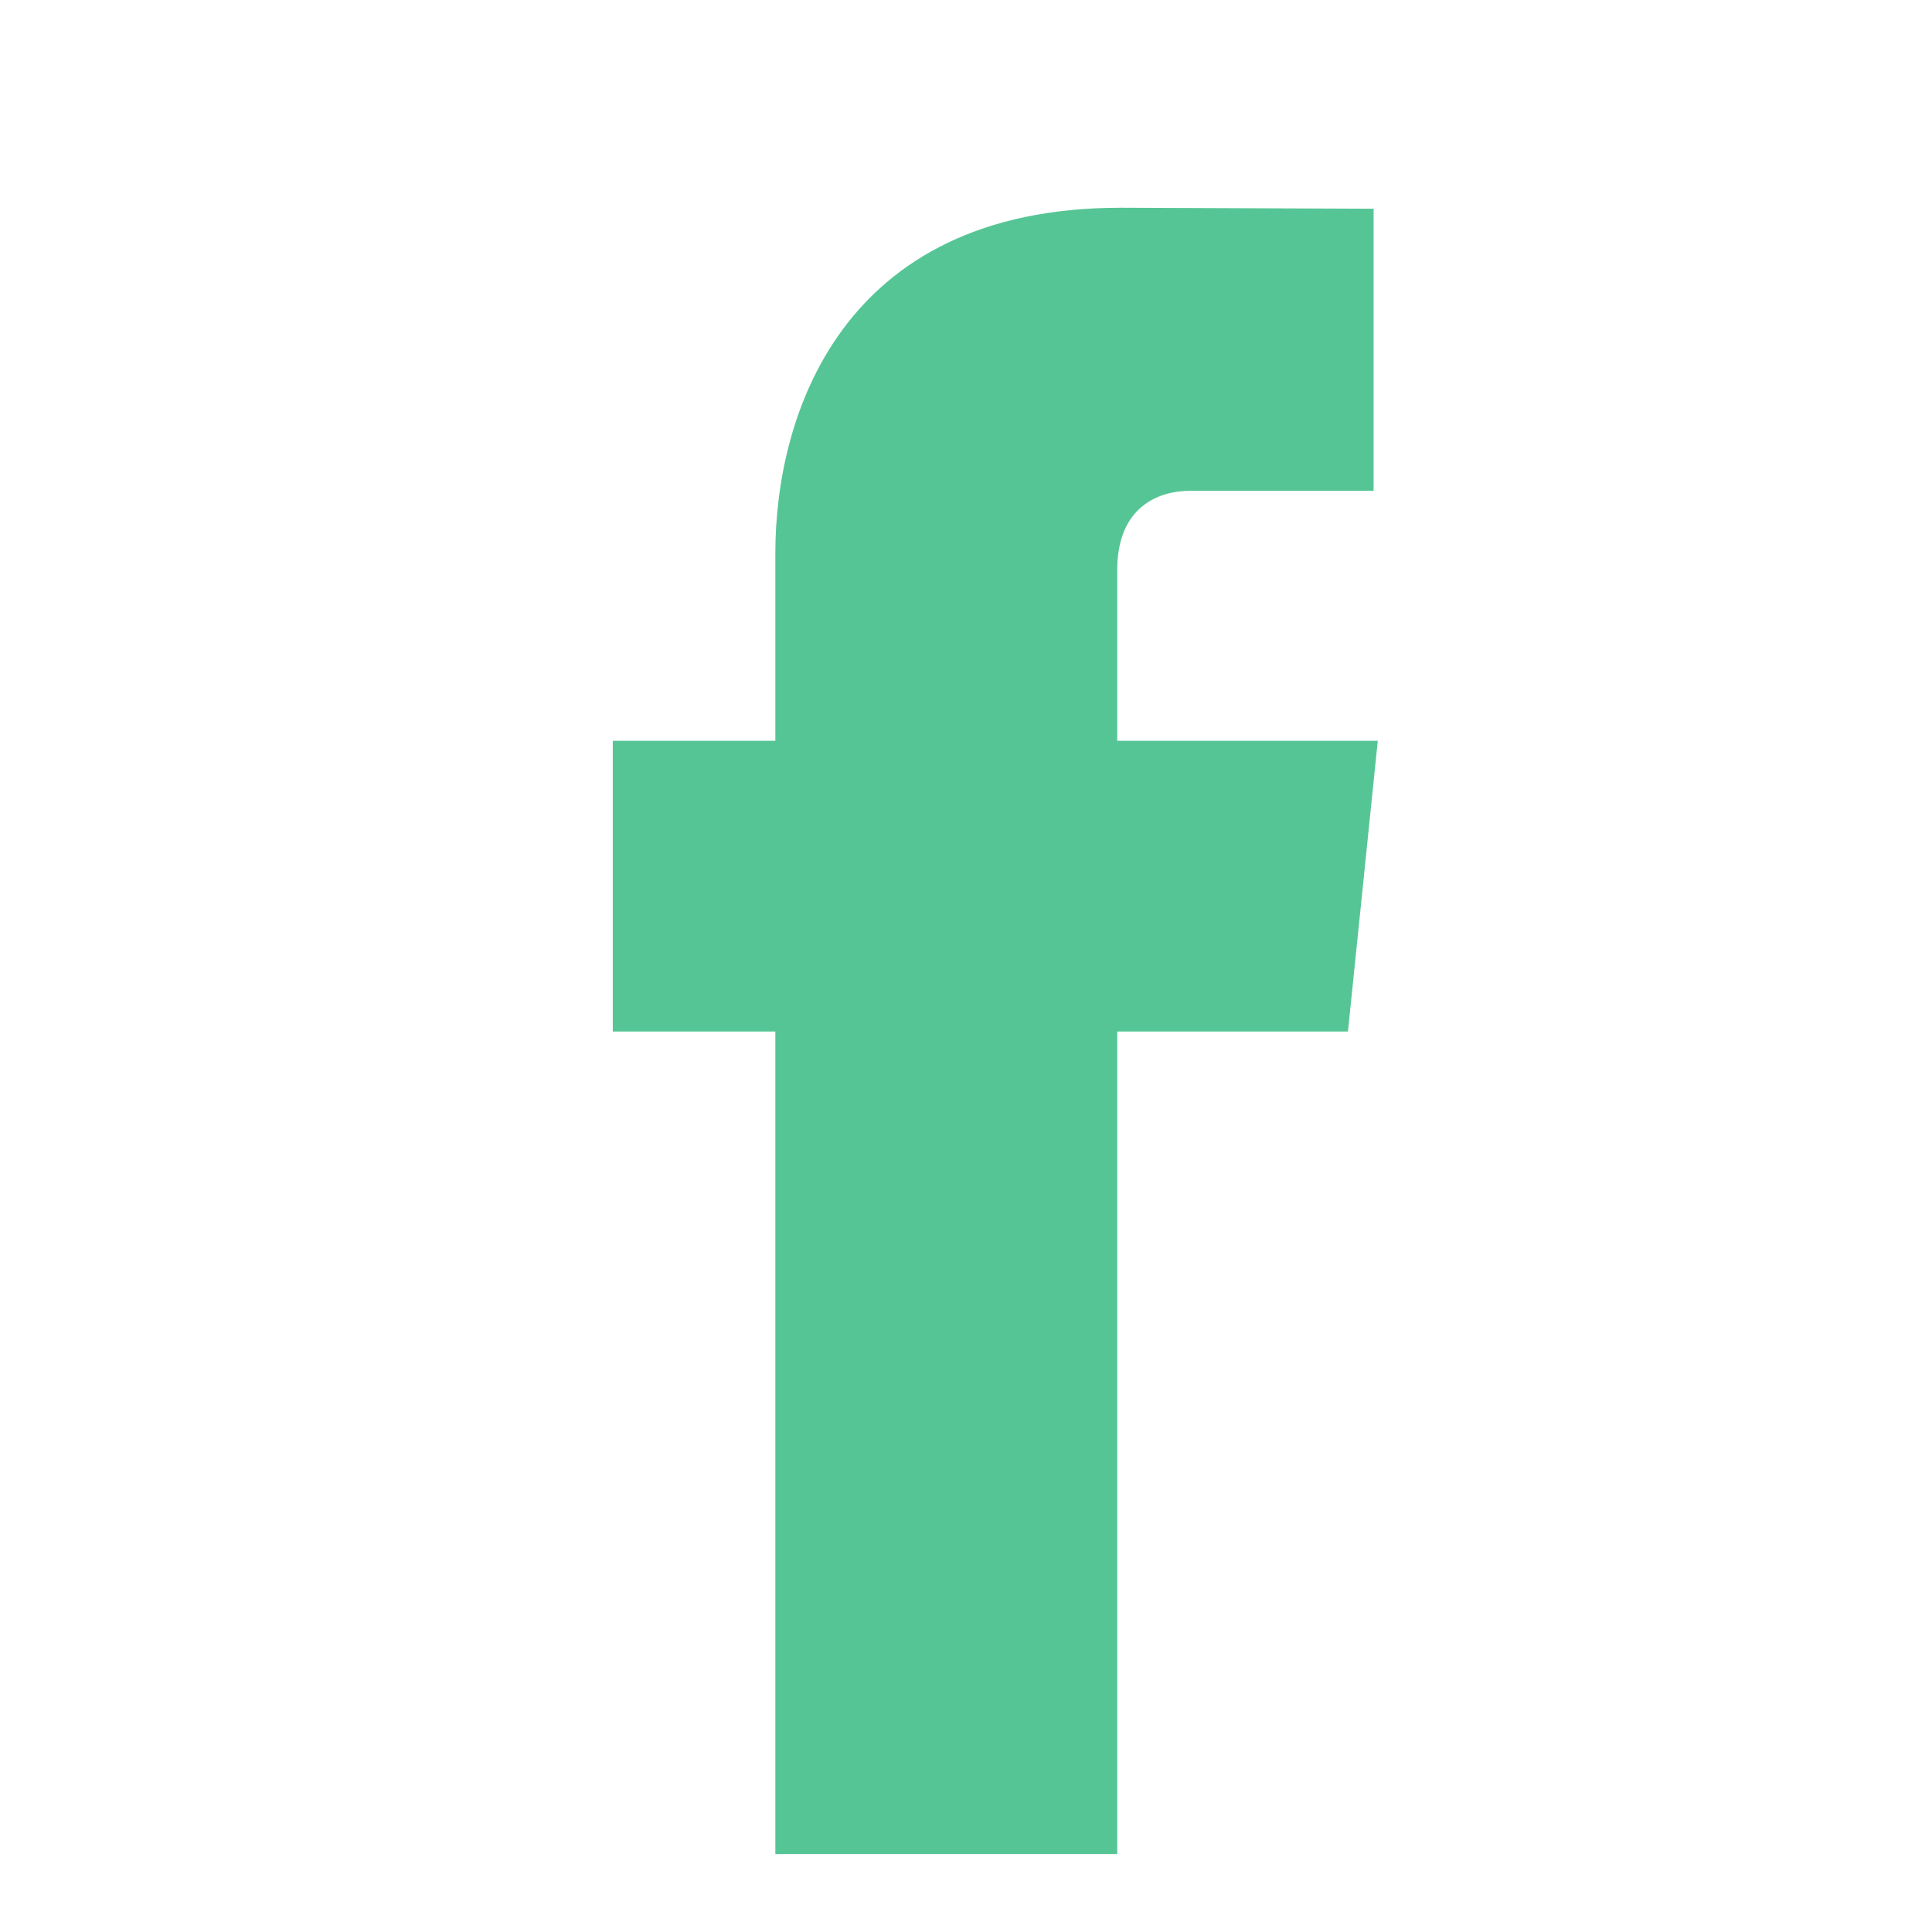
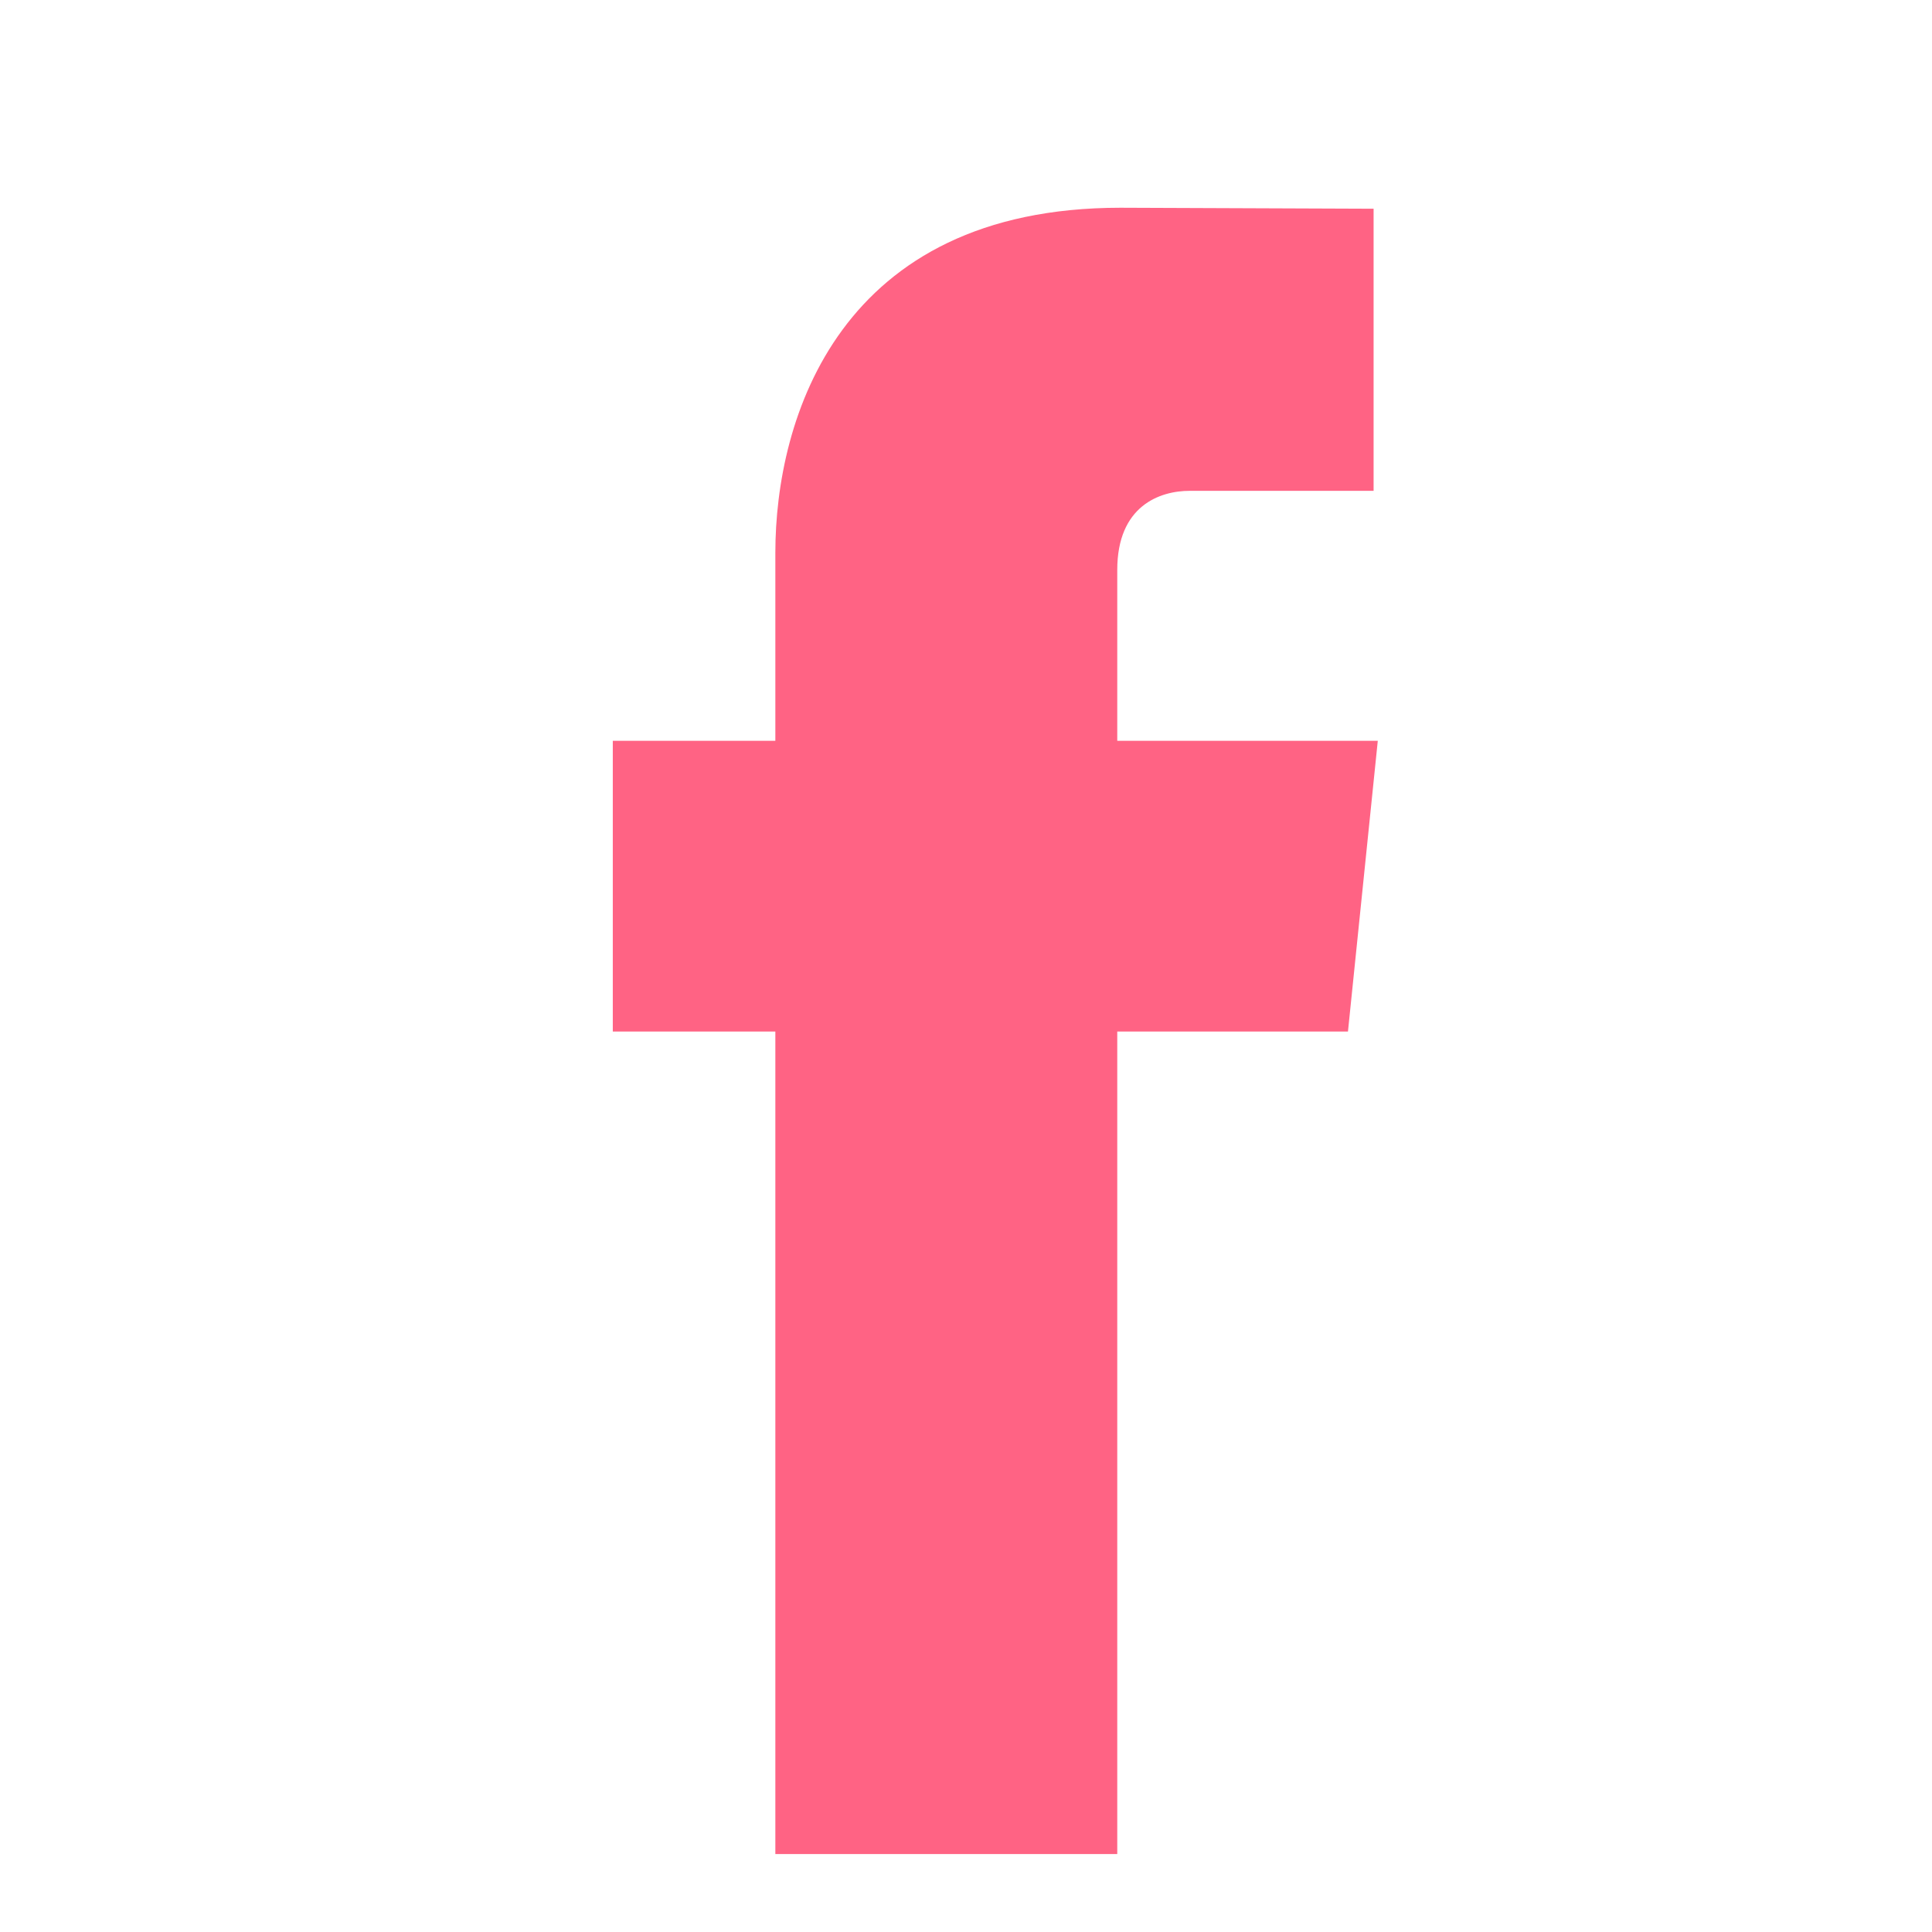
<svg xmlns="http://www.w3.org/2000/svg" enable-background="new 0 0 56.693 56.693" height="56.693px" id="Layer_1" version="1.1" viewBox="0 0 56.693 56.693" width="56.693px" xml:space="preserve">
-   <path fill="#56c596" d="M40.43,21.739h-7.645v-5.014c0-1.883,1.248-2.322,2.127-2.322c0.877,0,5.395,0,5.395,0V6.125l-7.43-0.029  c-8.248,0-10.125,6.174-10.125,10.125v5.518h-4.77v8.53h4.77c0,10.947,0,24.137,0,24.137h10.033c0,0,0-13.32,0-24.137h6.77  L40.43,21.739z" />
+   <path fill="#ff6384" d="M40.43,21.739h-7.645v-5.014c0-1.883,1.248-2.322,2.127-2.322c0.877,0,5.395,0,5.395,0V6.125l-7.43-0.029  c-8.248,0-10.125,6.174-10.125,10.125v5.518h-4.77v8.53h4.77c0,10.947,0,24.137,0,24.137h10.033c0,0,0-13.32,0-24.137h6.77  L40.43,21.739z" />
</svg>
